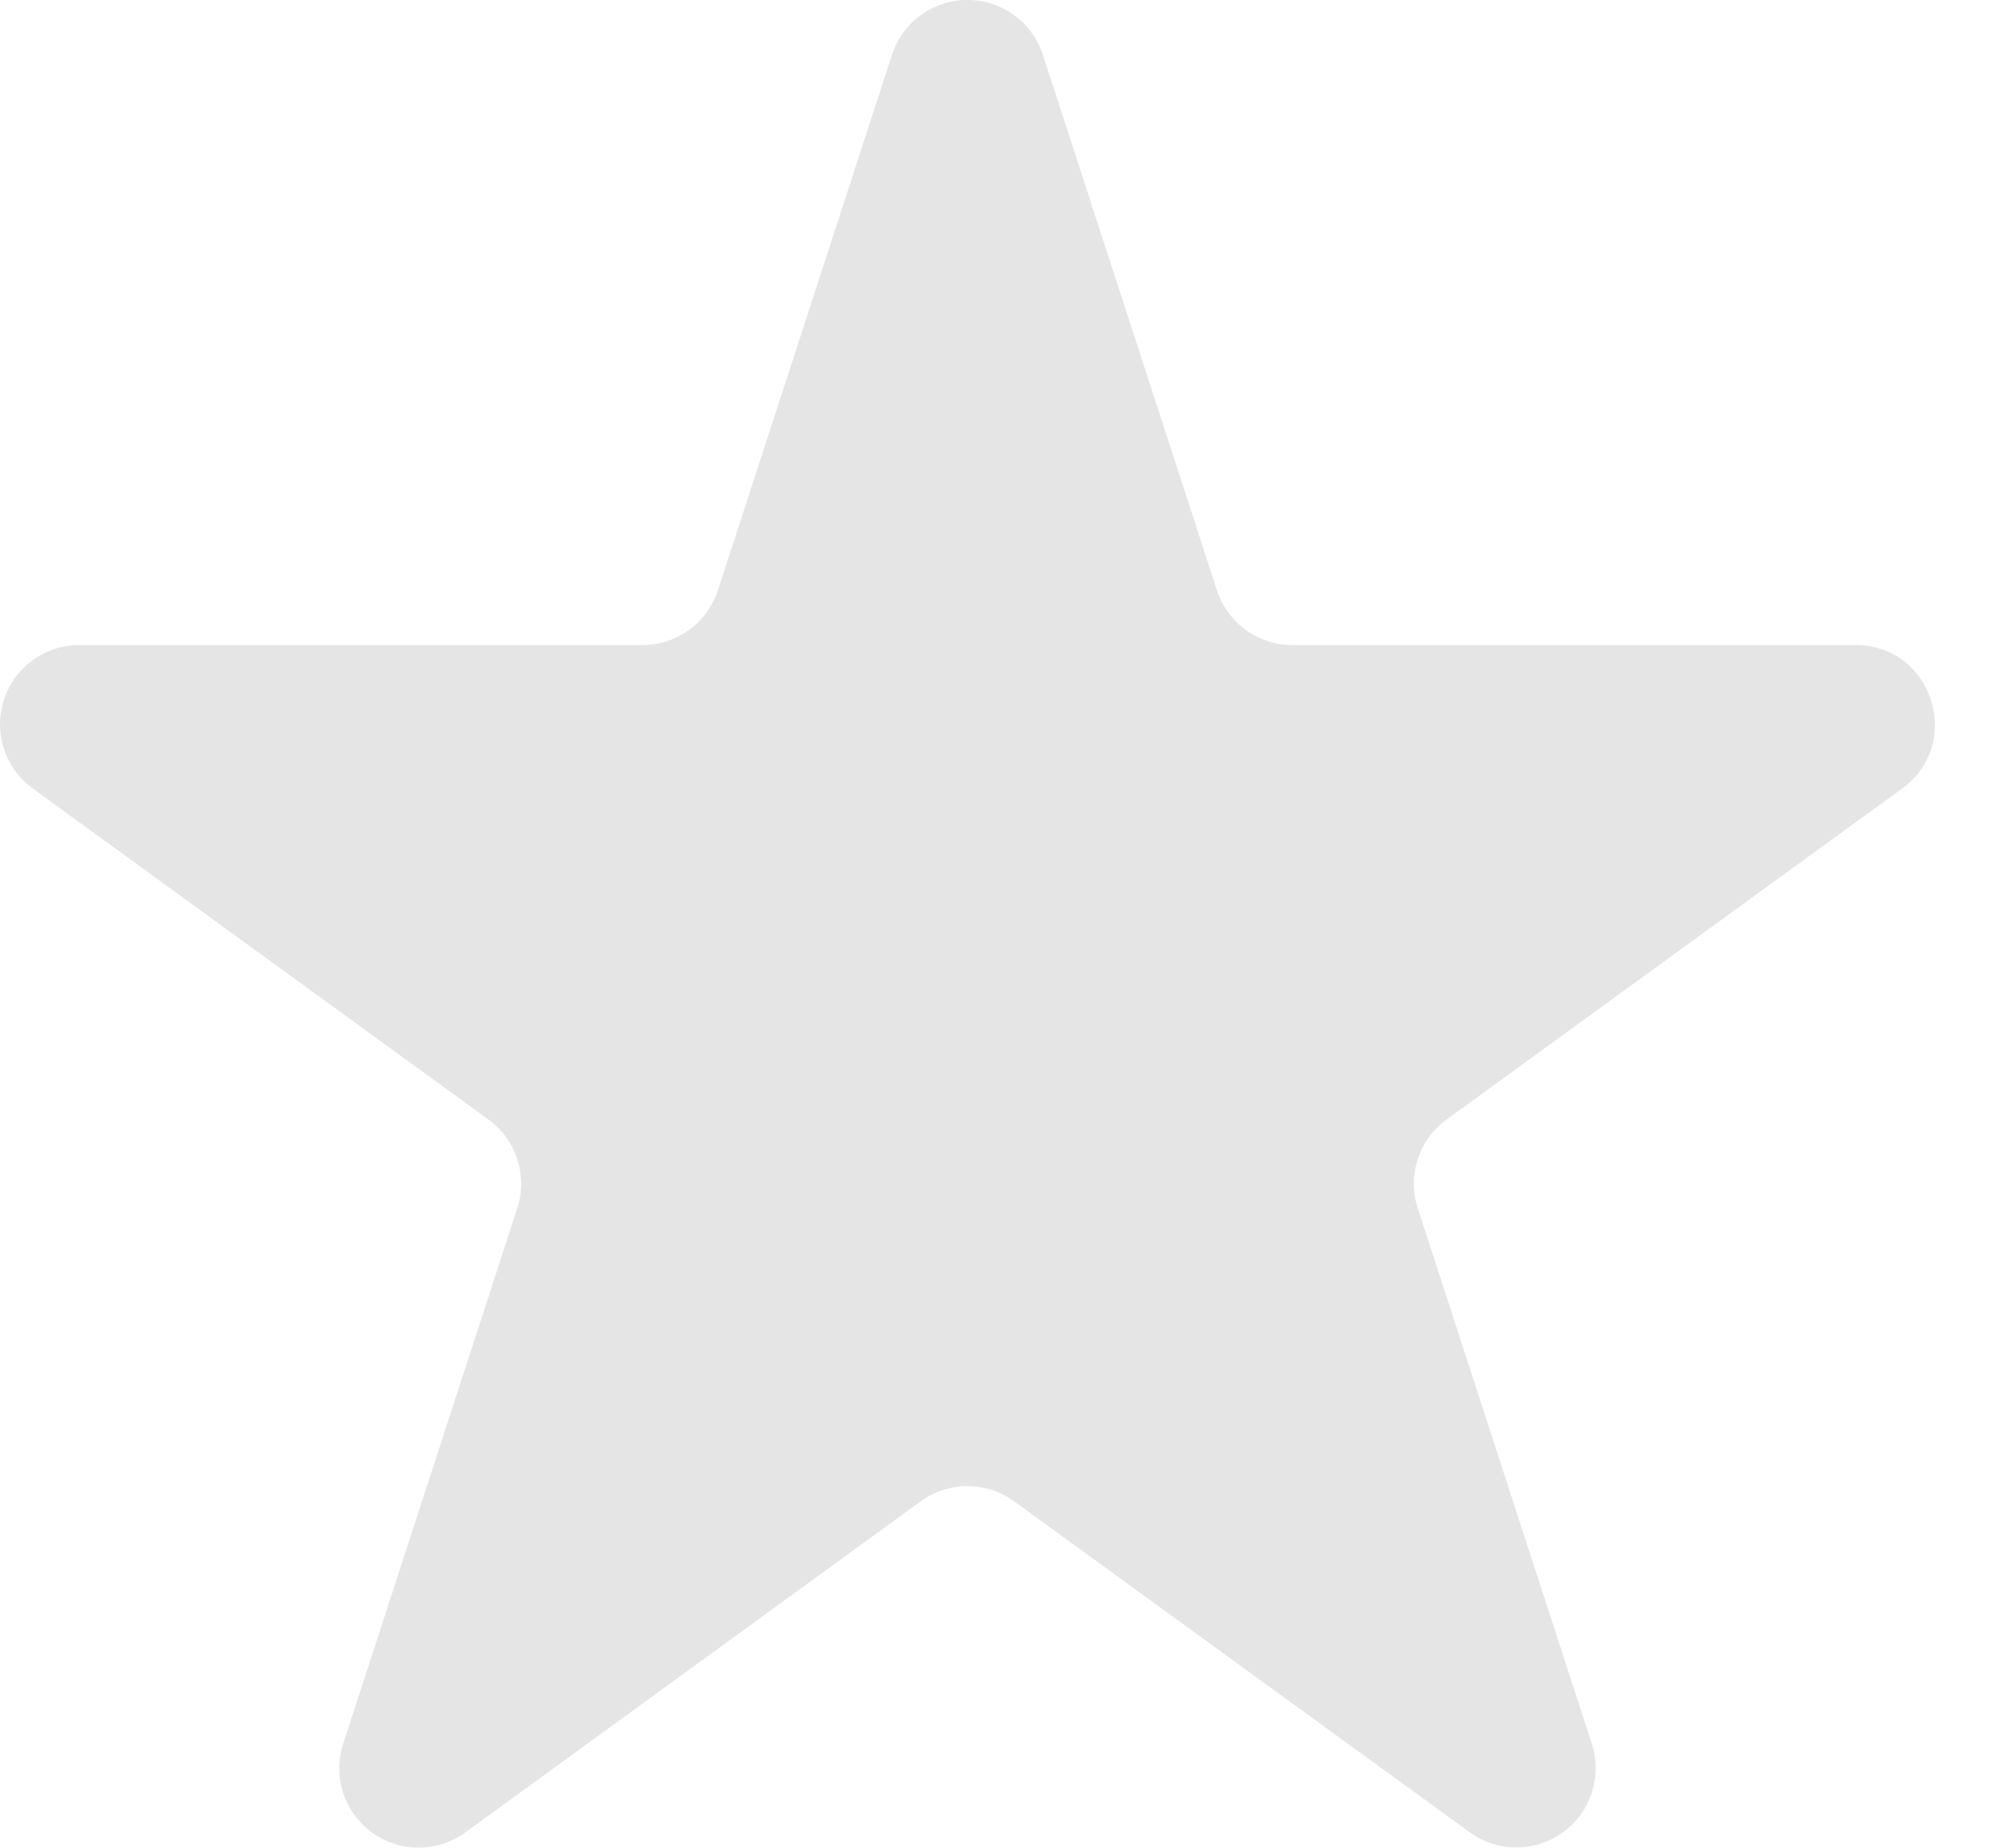
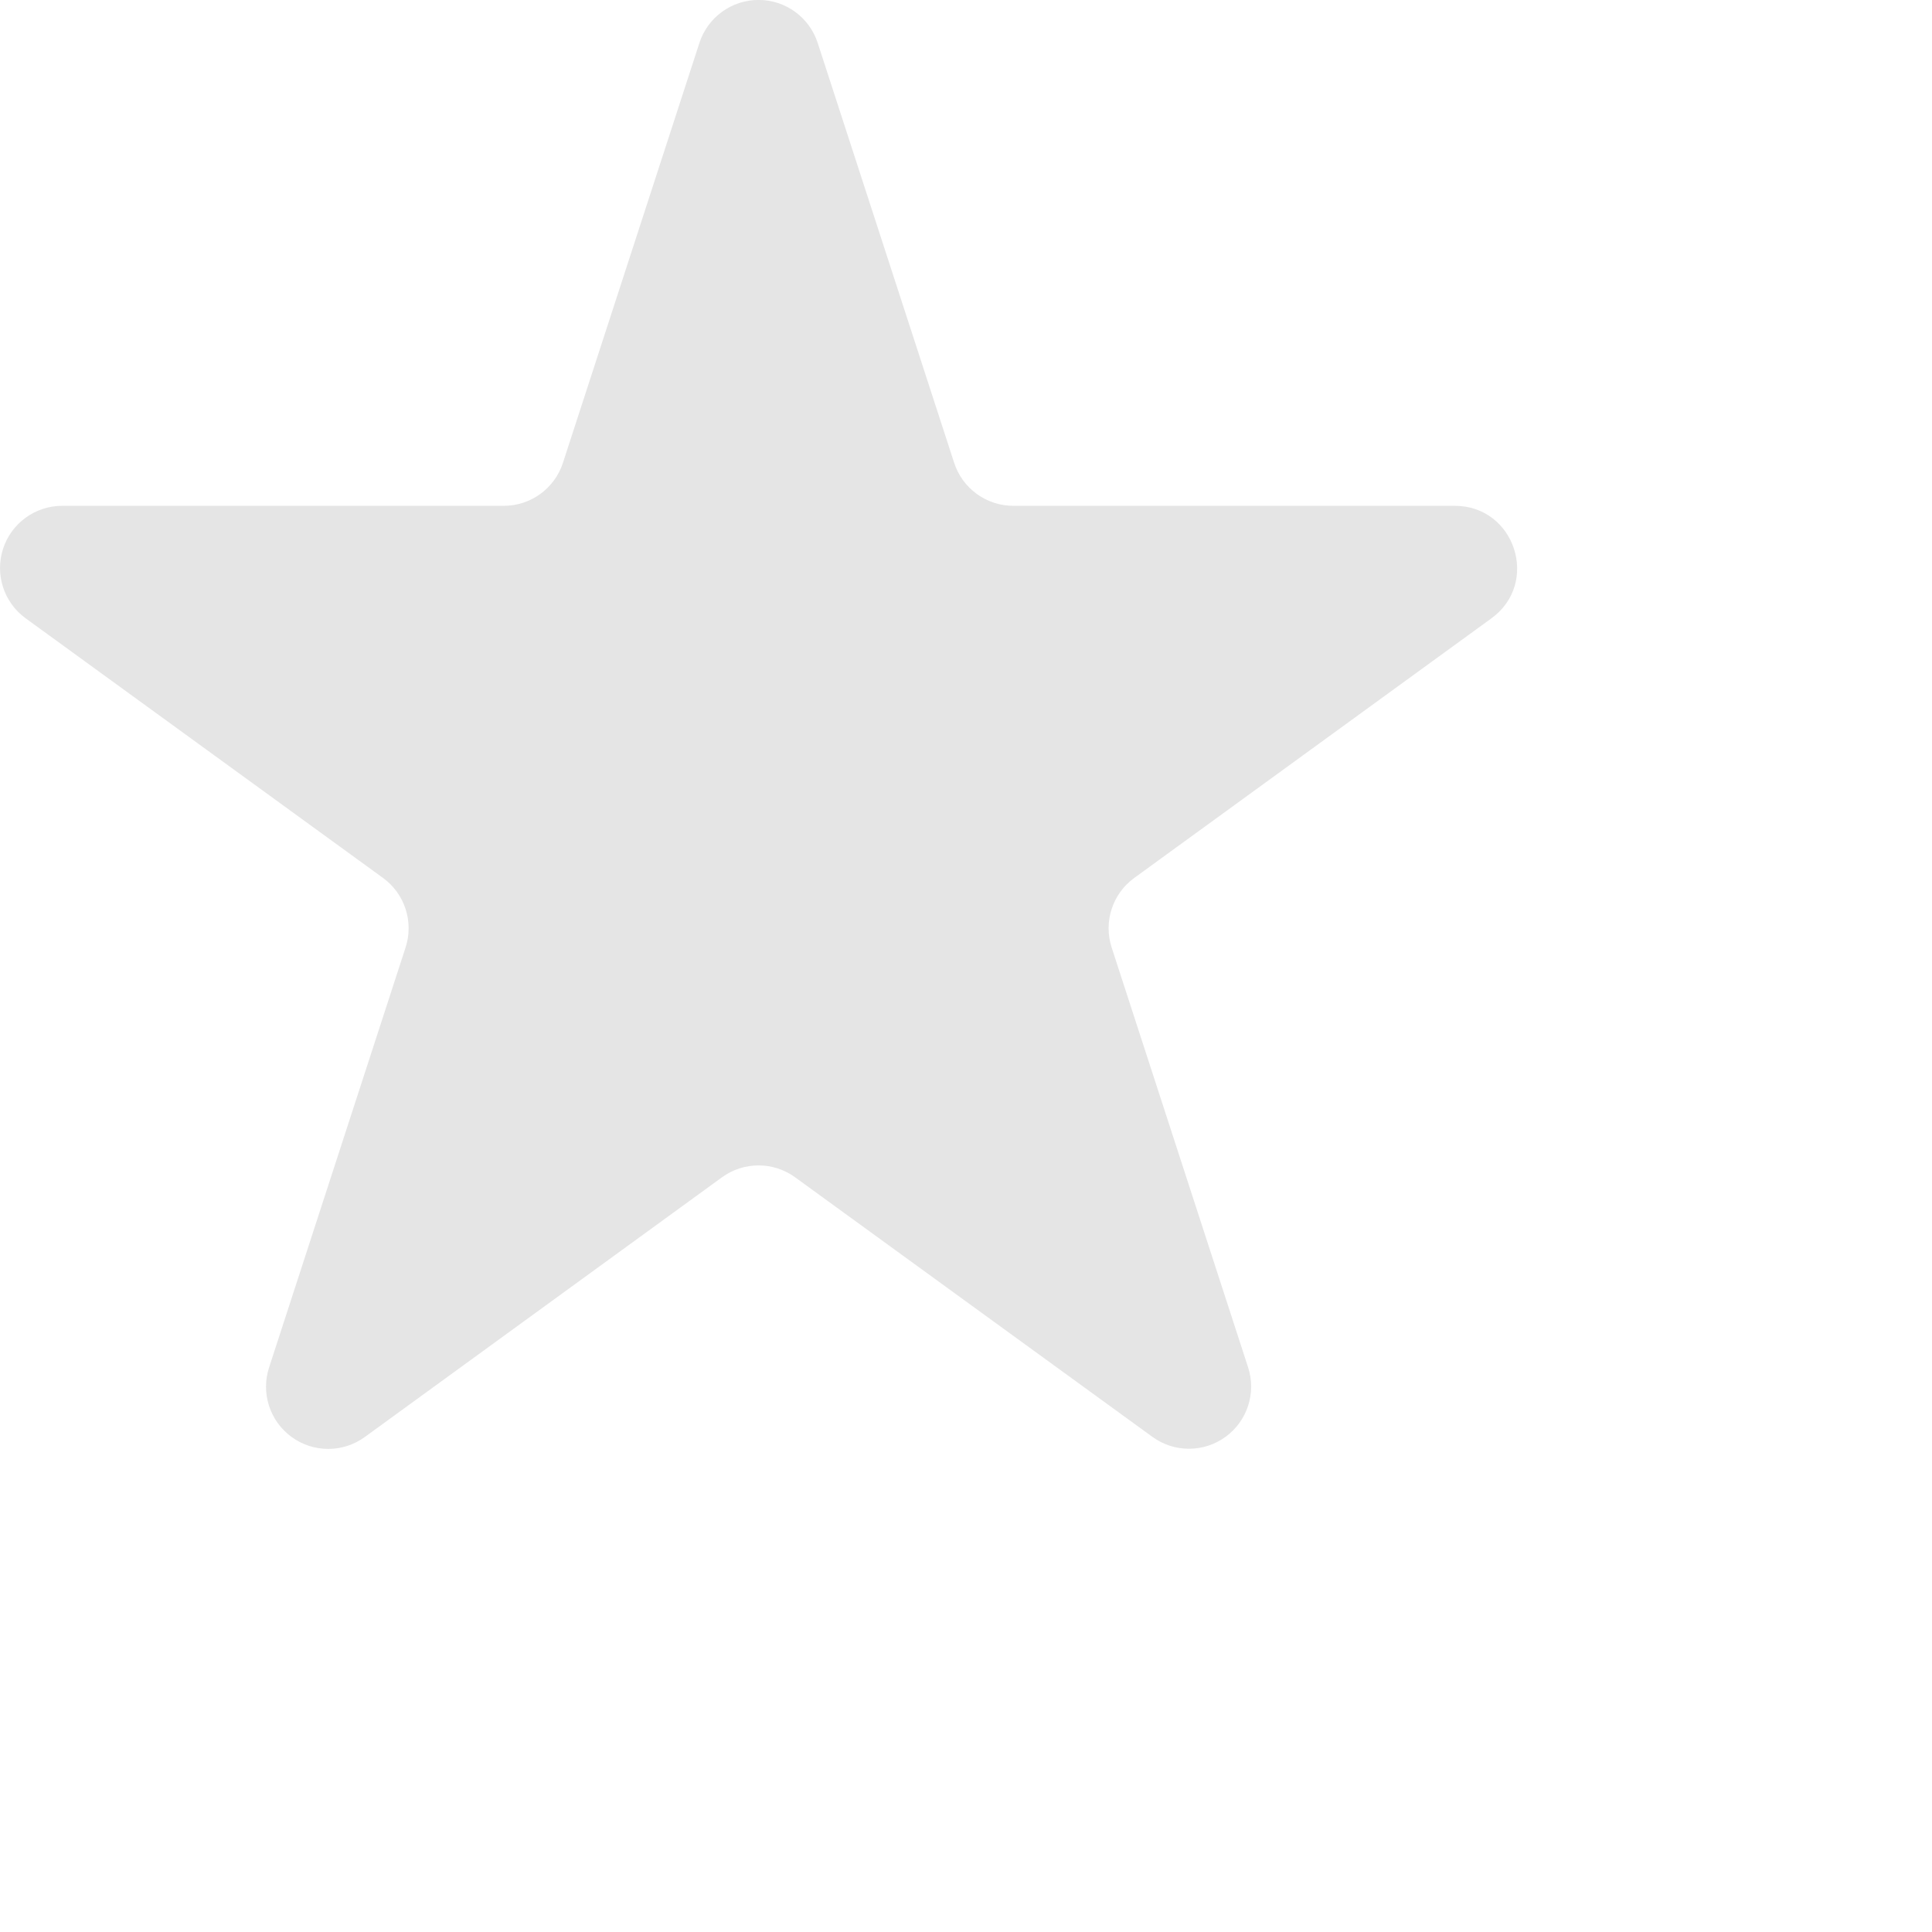
- <svg xmlns="http://www.w3.org/2000/svg" width="13" height="12" fill="none" viewBox="0 0 13 12">
+ <svg xmlns="http://www.w3.org/2000/svg" width="16" height="16" fill="none" viewBox="0 0 16 16">
  <path fill="#E5E5E5" d="M5.792.356a.515.515 0 0 1 .98 0l1.13 3.477a.515.515 0 0 0 .49.356h3.656c.499 0 .707.639.303.932l-2.958 2.15a.515.515 0 0 0-.187.575l1.13 3.477a.515.515 0 0 1-.793.576L6.585 9.75a.515.515 0 0 0-.606 0L3.022 11.9a.515.515 0 0 1-.793-.577l1.13-3.477a.515.515 0 0 0-.188-.576L.213 5.121a.515.515 0 0 1 .303-.932h3.656a.515.515 0 0 0 .49-.356L5.792.356z" />
</svg>
